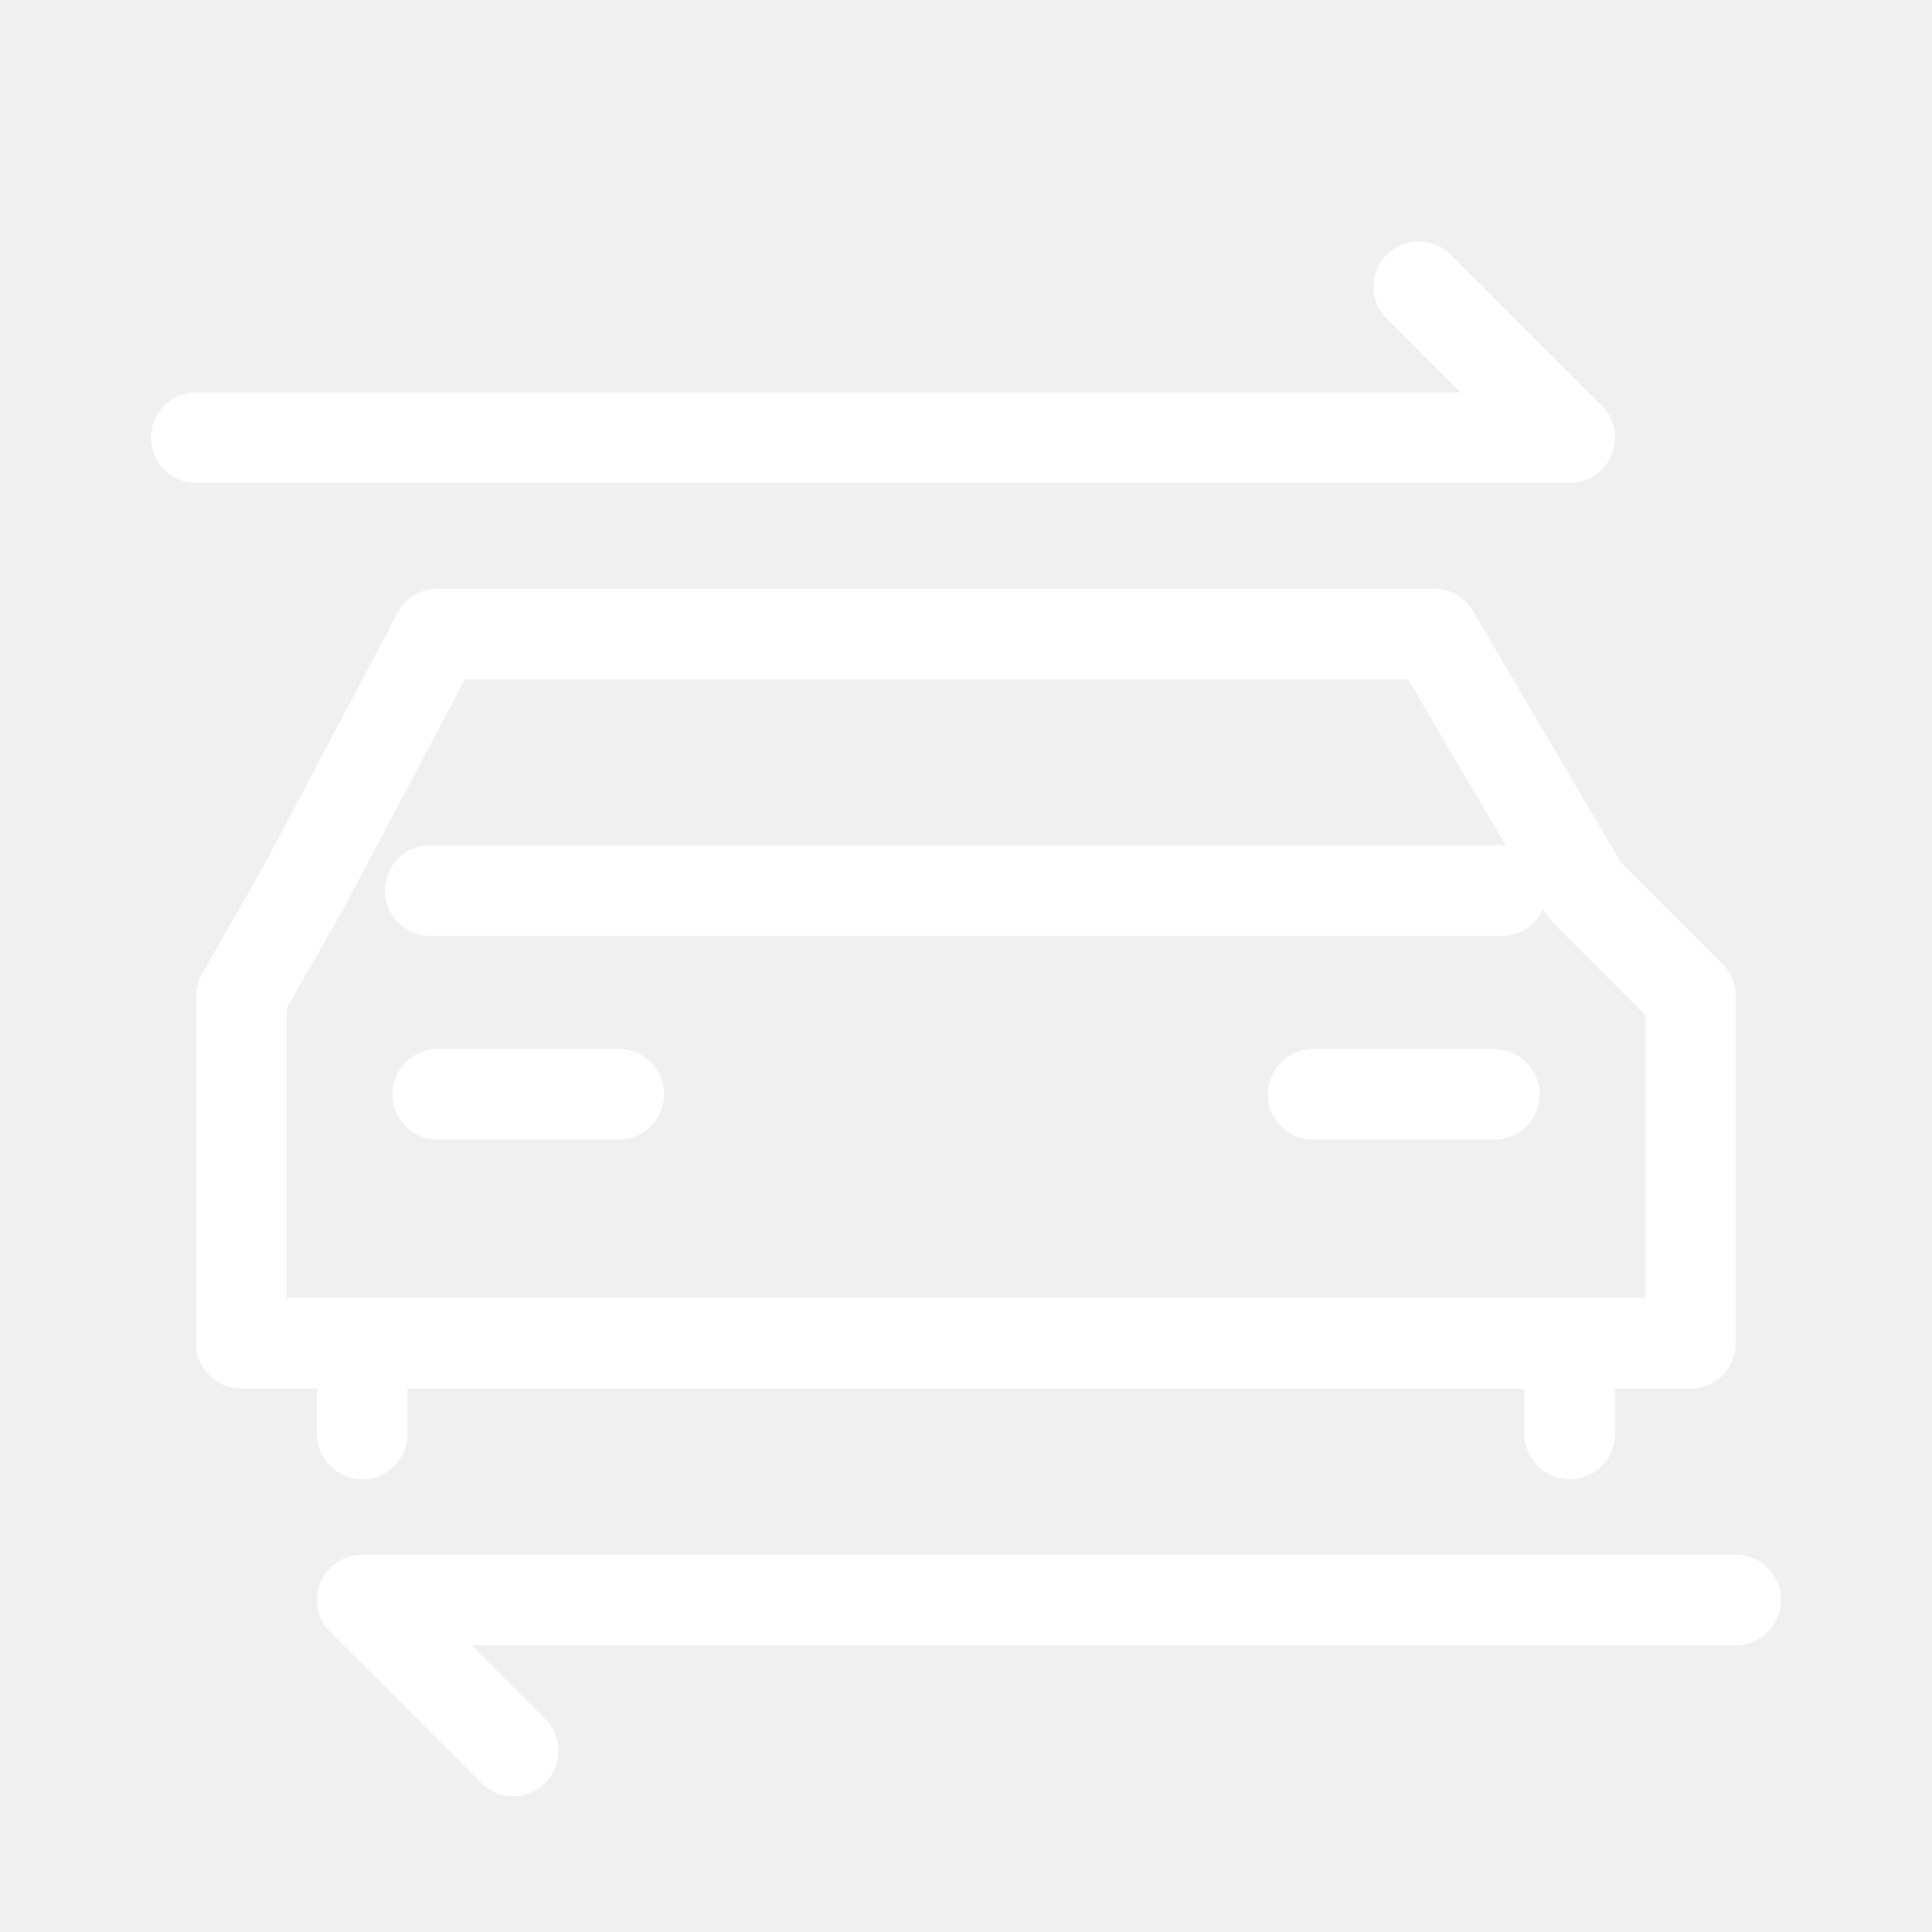
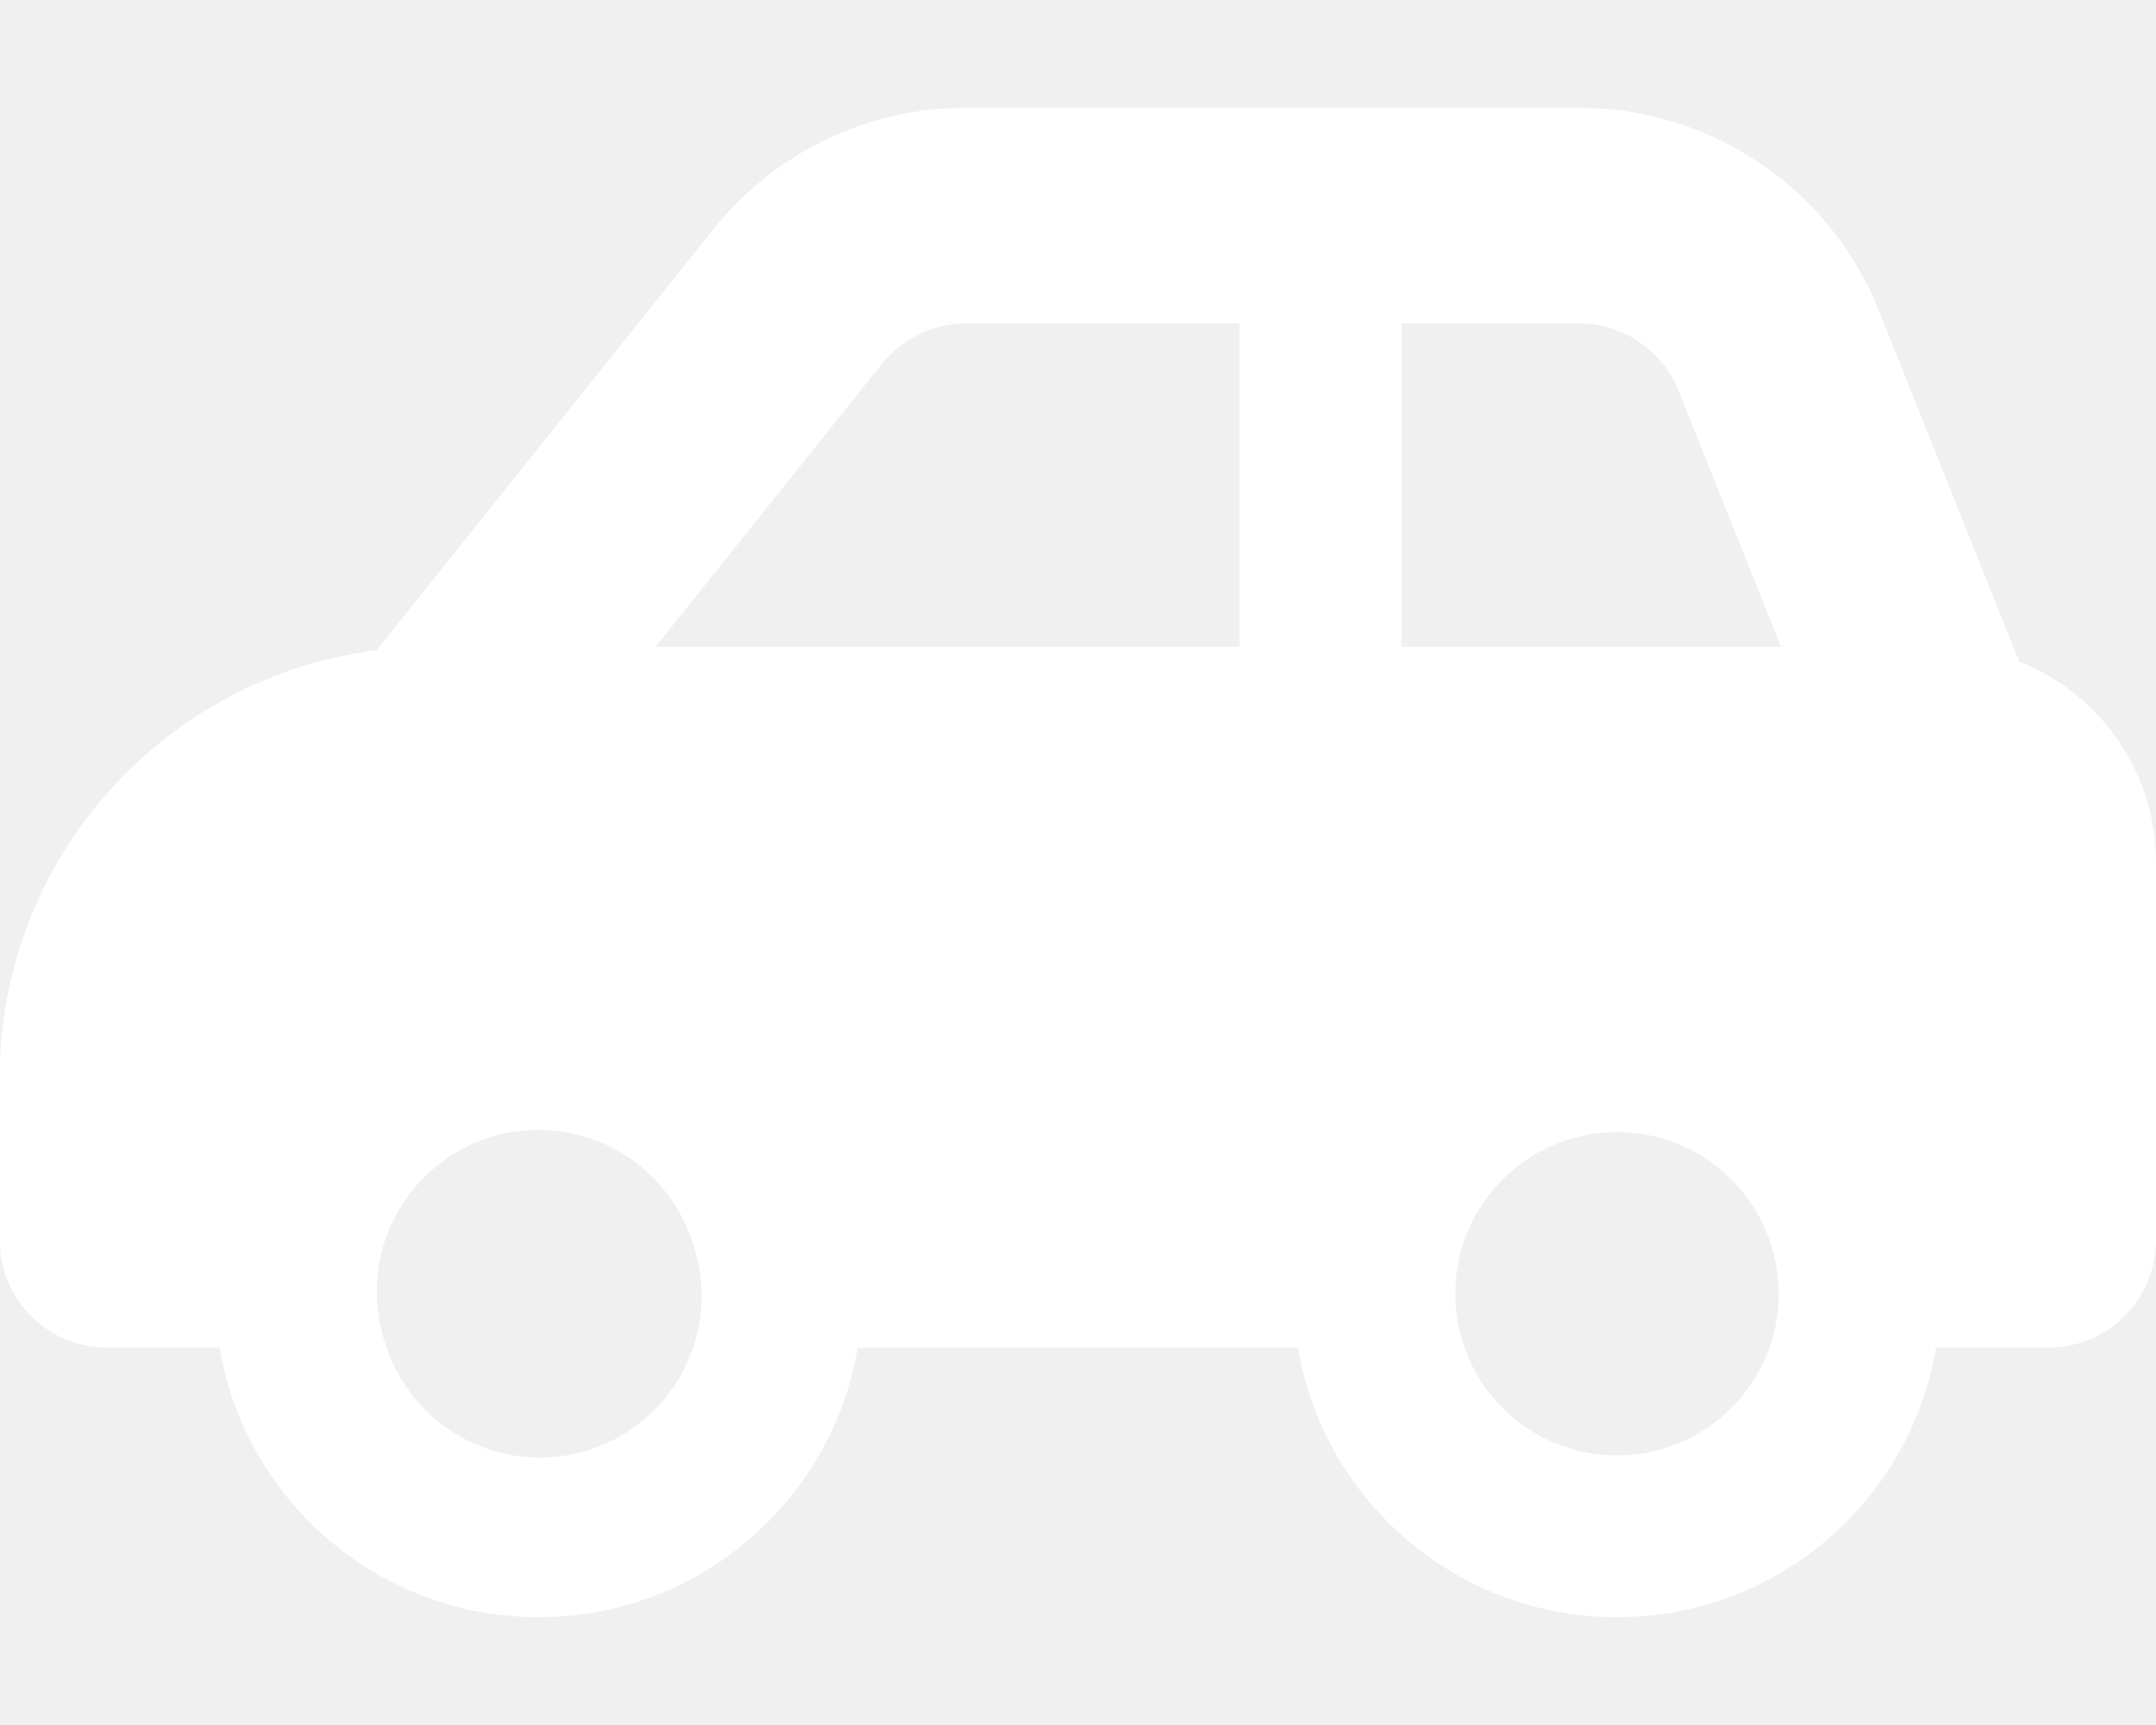
- <svg xmlns="http://www.w3.org/2000/svg" viewBox="0 0 256 256" fill="none" stroke="white" stroke-width="12" stroke-linecap="round" stroke-linejoin="round">
-   <polyline points="26,58 208,58 188,38" />
-   <polyline points="230,212 48,212 68,232" />
-   <polygon points="40,118 58,84 190,84 210,118 224,132 224,178 32,178 32,132" />
-   <polyline points="57,118 199,118" />
-   <line x1="58" y1="145" x2="82" y2="145" />
-   <line x1="174" y1="145" x2="198" y2="145" />
-   <line x1="48" y1="178" x2="48" y2="190" />
-   <line x1="208" y1="178" x2="208" y2="190" />
+ <svg xmlns="http://www.w3.org/2000/svg" viewBox="0 0 640 512">
+   <path fill="white" transform="translate(640 0) scale(-1 1)" d="M171.3 96L224 96l0 96-112.7 0 30.4-75.9C146.5 104 158.2 96 171.3 96zM272 192l0-96 81.2 0c9.7 0 18.9 4.4 25 12l67.2 84L272 192zm256.2 1L428.2 68c-18.2-22.8-45.8-36-75-36L171.3 32c-39.3 0-74.6 23.9-89.1 60.3L40.6 196.4C16.8 205.8 0 228.9 0 256L0 368c0 17.7 14.3 32 32 32l33.3 0c7.6 45.4 47.1 80 94.7 80s87.1-34.6 94.7-80l130.7 0c7.6 45.4 47.1 80 94.7 80s87.1-34.6 94.7-80l33.3 0c17.7 0 32-14.3 32-32l0-48c0-65.2-48.8-119-111.8-127zM434.7 368a48 48 0 1 1 90.5 32 48 48 0 1 1 -90.5-32zM160 336a48 48 0 1 1 0 96 48 48 0 1 1 0-96z" />
</svg>
